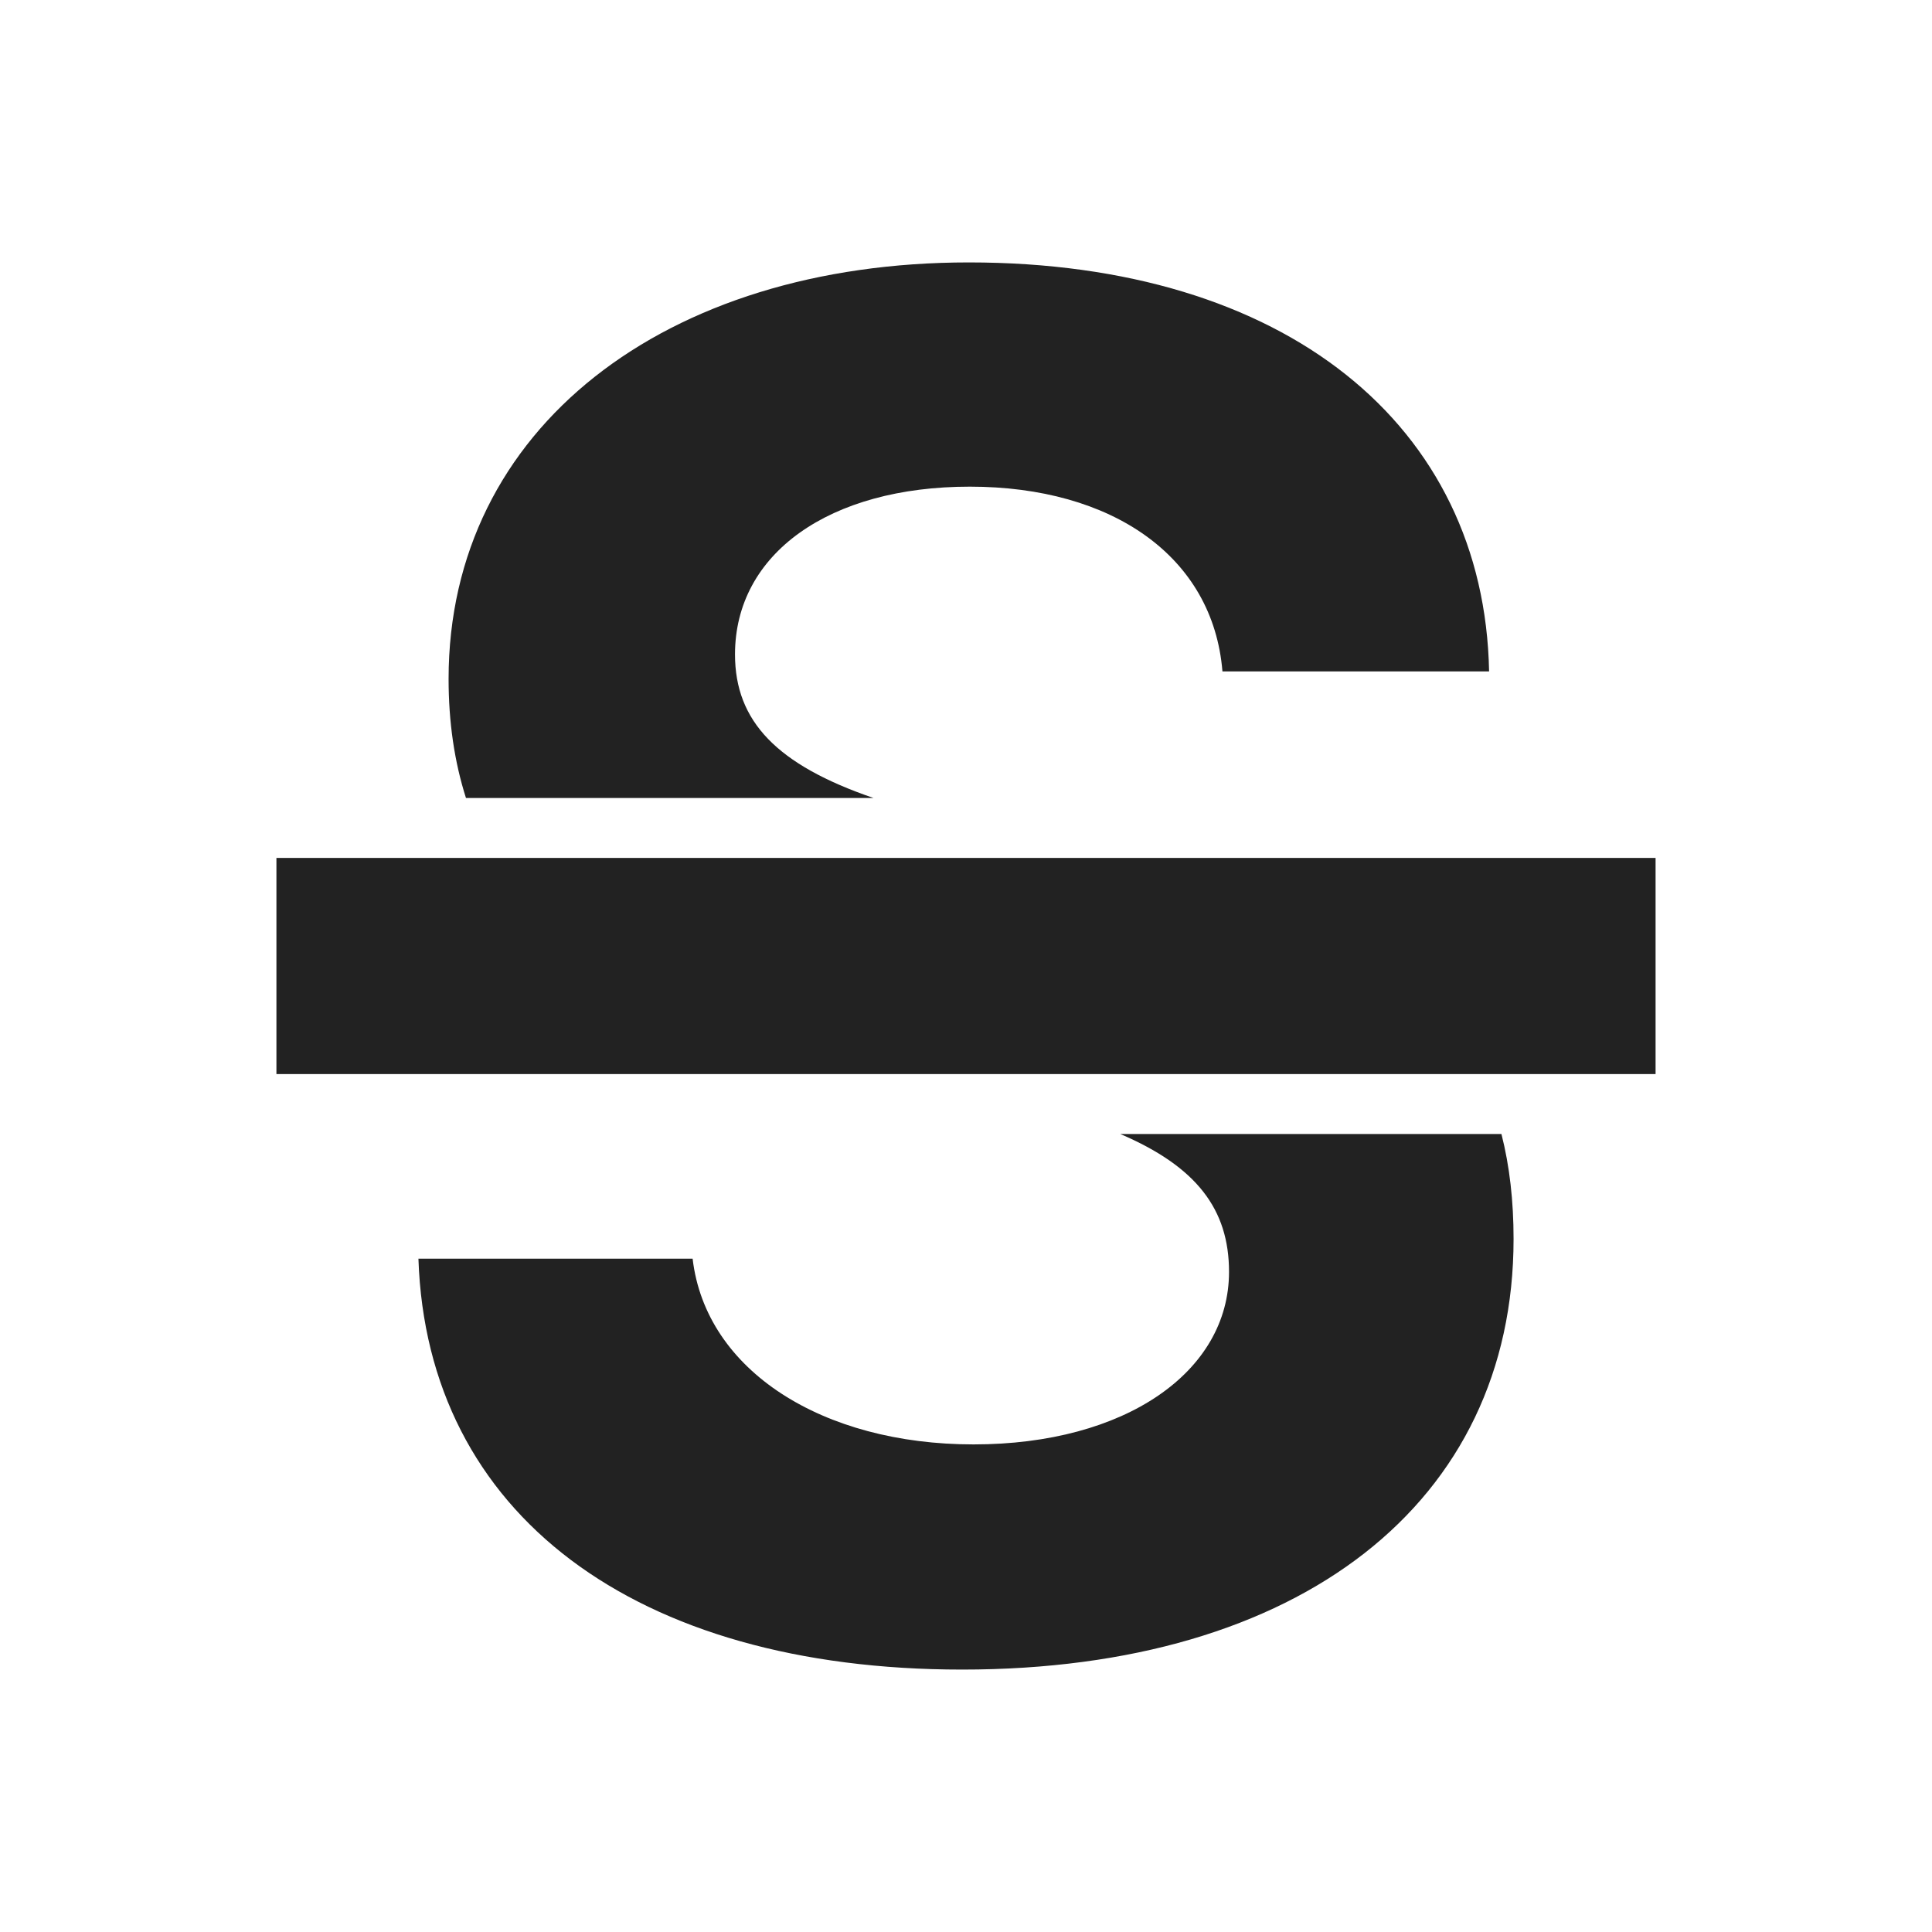
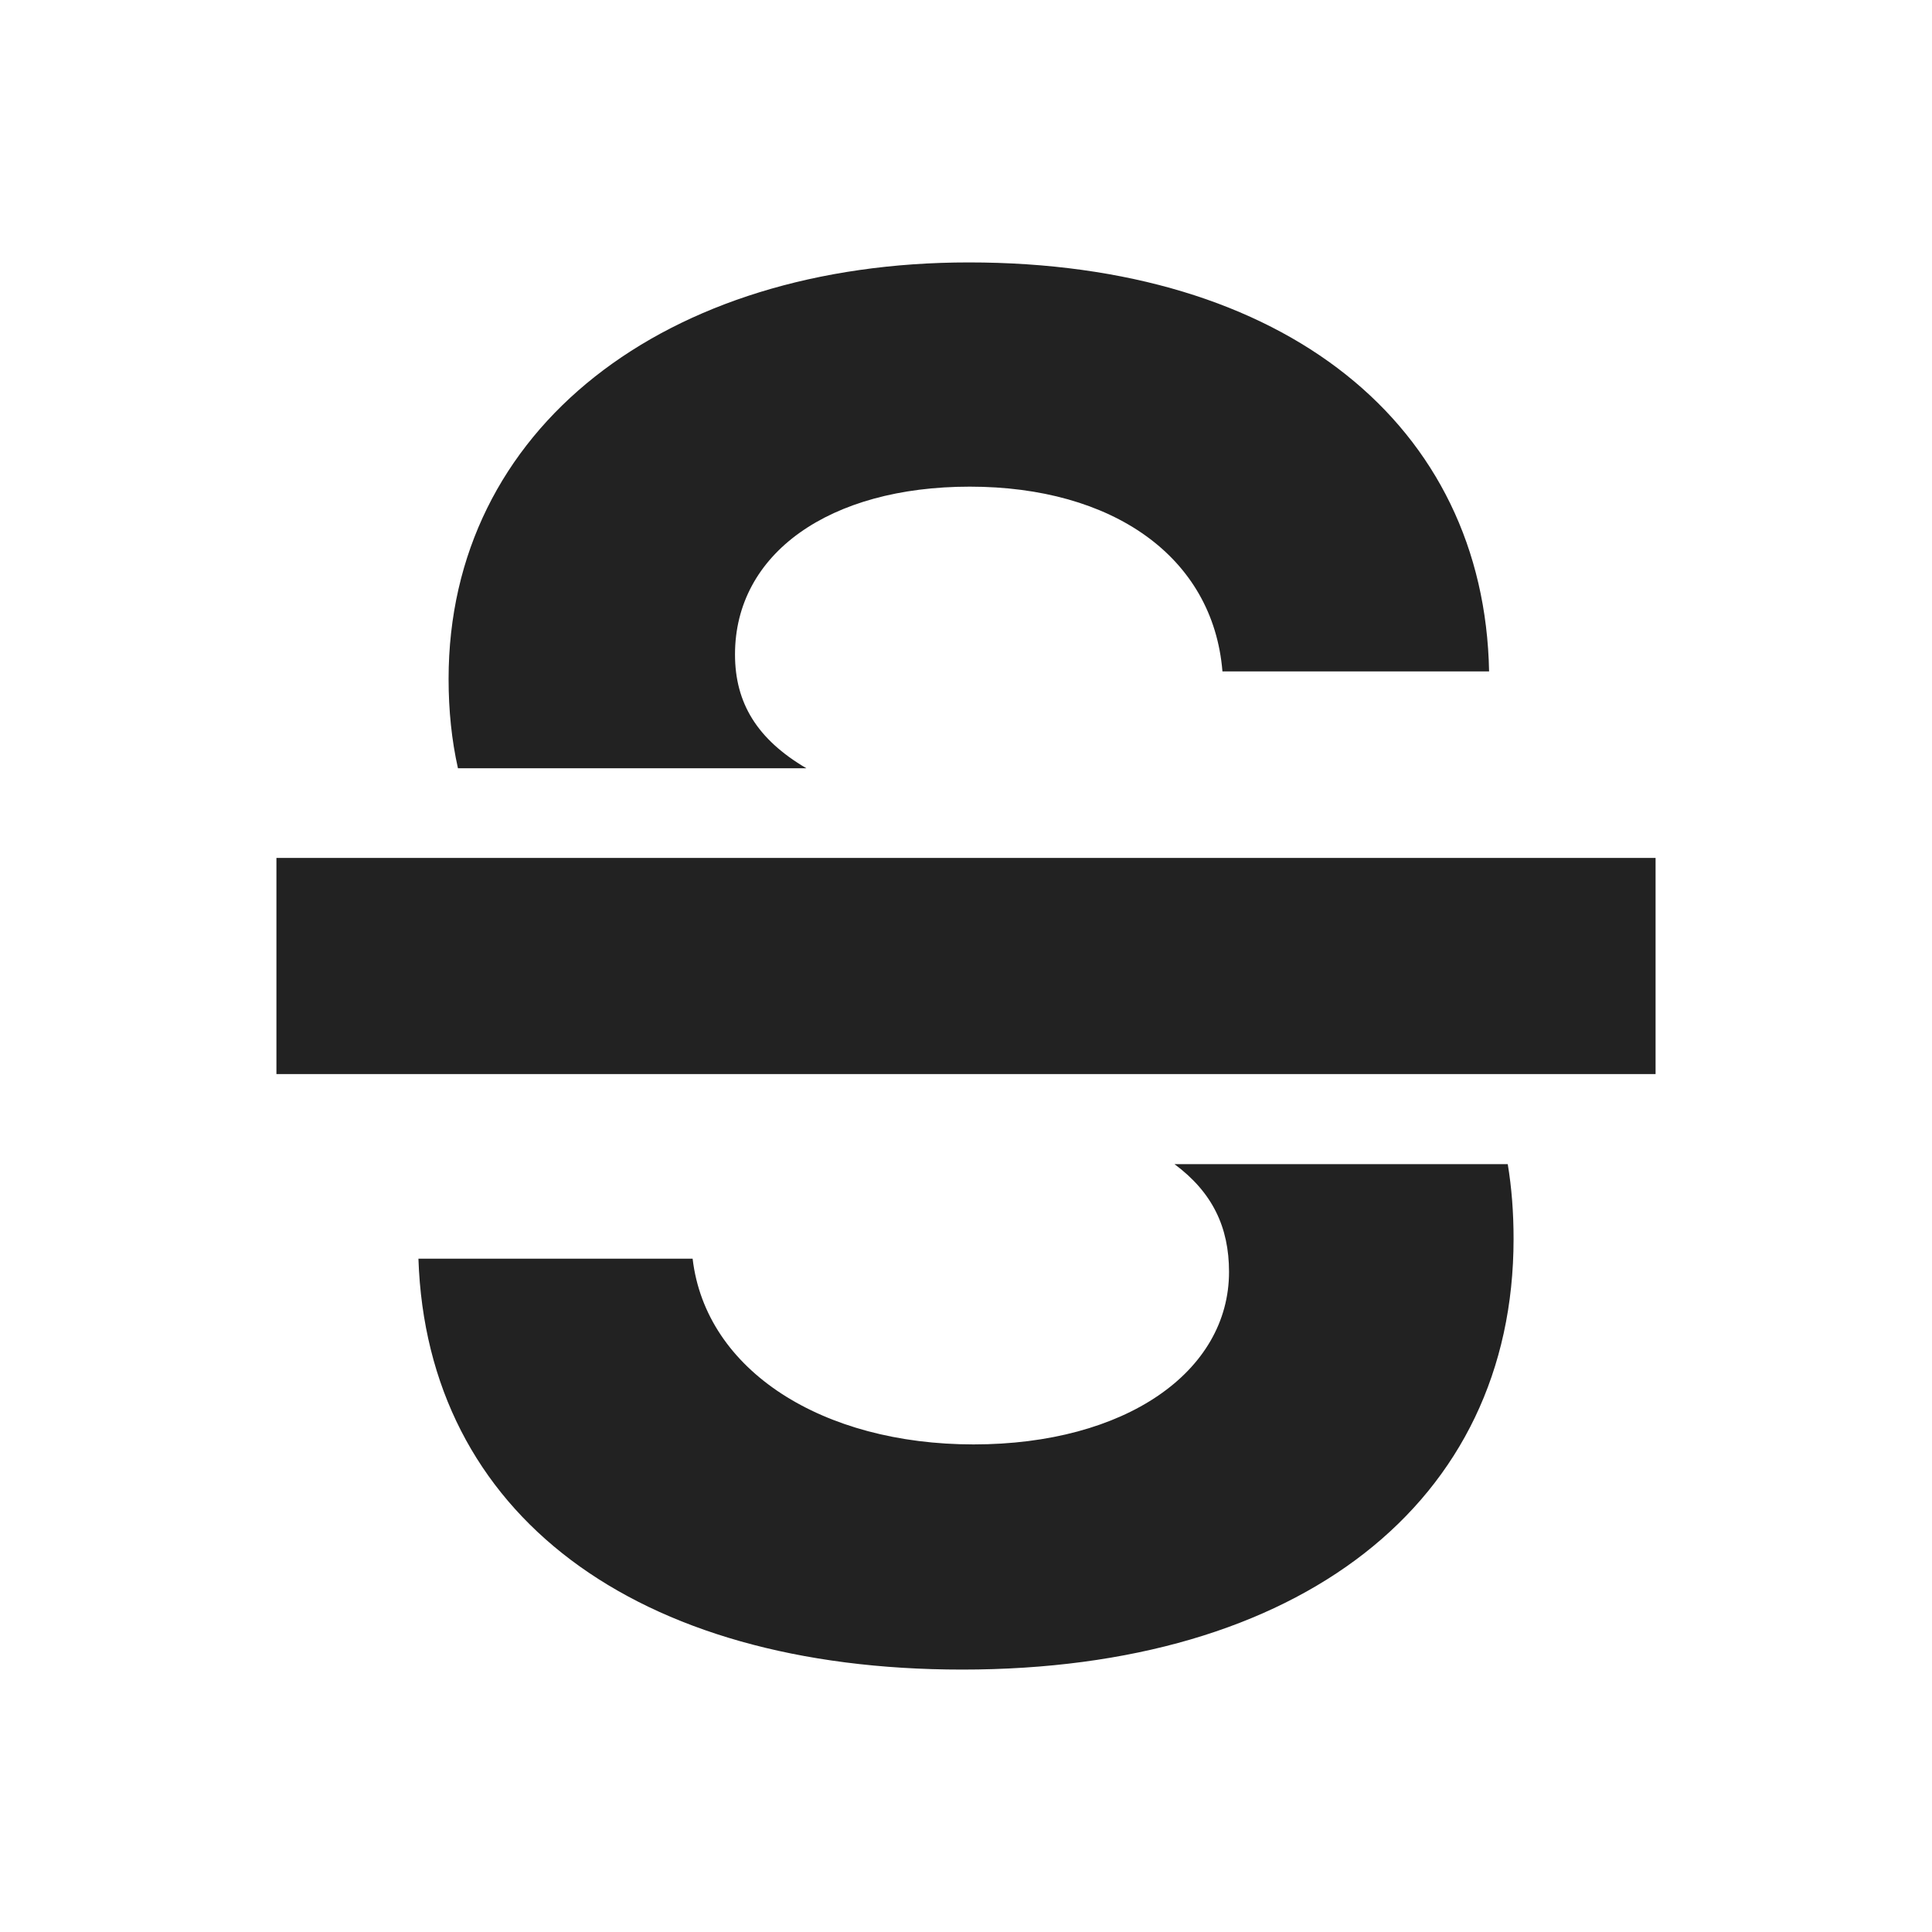
<svg xmlns="http://www.w3.org/2000/svg" width="100%" height="100%" viewBox="0 0 64 64" version="1.1" xml:space="preserve" style="fill-rule:evenodd;clip-rule:evenodd;stroke-linejoin:round;stroke-miterlimit:1.414;">
-   <rect id="Artboard2" x="-192" y="0" width="585.275" height="148.741" style="fill:none;" />
+   <rect id="Artboard2" x="-192" y="0" width="585.275" height="564.741" style="fill:none;" />
  <g id="strikethrough">
-     <path d="M49.737,37.565c0.271,1.063 0.402,2.219 0.402,3.475c0,8.743 -7.085,14.267 -18.264,14.267c-10.835,0 -17.733,-5.15 -18.014,-13.611l9.083,0c0.437,3.716 4.309,6.152 9.306,6.152c5.028,0 8.463,-2.404 8.463,-5.715c0,-2.068 -1.07,-3.485 -3.603,-4.568l12.627,0Zm-34.301,-11.13c-0.384,-1.203 -0.576,-2.518 -0.576,-3.944c0,-8.305 7.179,-13.798 17.234,-13.798c10.492,0 17.078,5.399 17.234,13.548l-8.833,0c-0.312,-3.809 -3.654,-6.12 -8.37,-6.12c-4.654,0 -7.777,2.217 -7.777,5.558c0,2.218 1.393,3.661 4.59,4.756l-13.502,0Z" style="fill:#222;fill-rule:nonzero;" />
+     <path d="M49.946,38.564c0.13,0.778 0.193,1.603 0.193,2.476c0,8.743 -7.085,14.267 -18.264,14.267c-10.835,0 -17.733,-5.15 -18.014,-13.611l9.083,0c0.437,3.716 4.309,6.152 9.306,6.152c5.028,0 8.463,-2.404 8.463,-5.715c0,-1.487 -0.553,-2.638 -1.806,-3.569l11.039,0Zm-23.235,-13.115l-11.541,0c-0.207,-0.926 -0.31,-1.912 -0.31,-2.958c0,-8.305 7.179,-13.798 17.234,-13.798c10.492,0 17.078,5.399 17.234,13.548l-8.833,0c-0.312,-3.809 -3.654,-6.12 -8.37,-6.12c-4.654,0 -7.777,2.217 -7.777,5.558c0,1.611 0.735,2.813 2.363,3.77Z" style="fill:#222;fill-rule:nonzero;" />
    <rect x="9.157" y="28.42" width="45.686" height="7.16" style="fill:#222;" />
  </g>
</svg>
